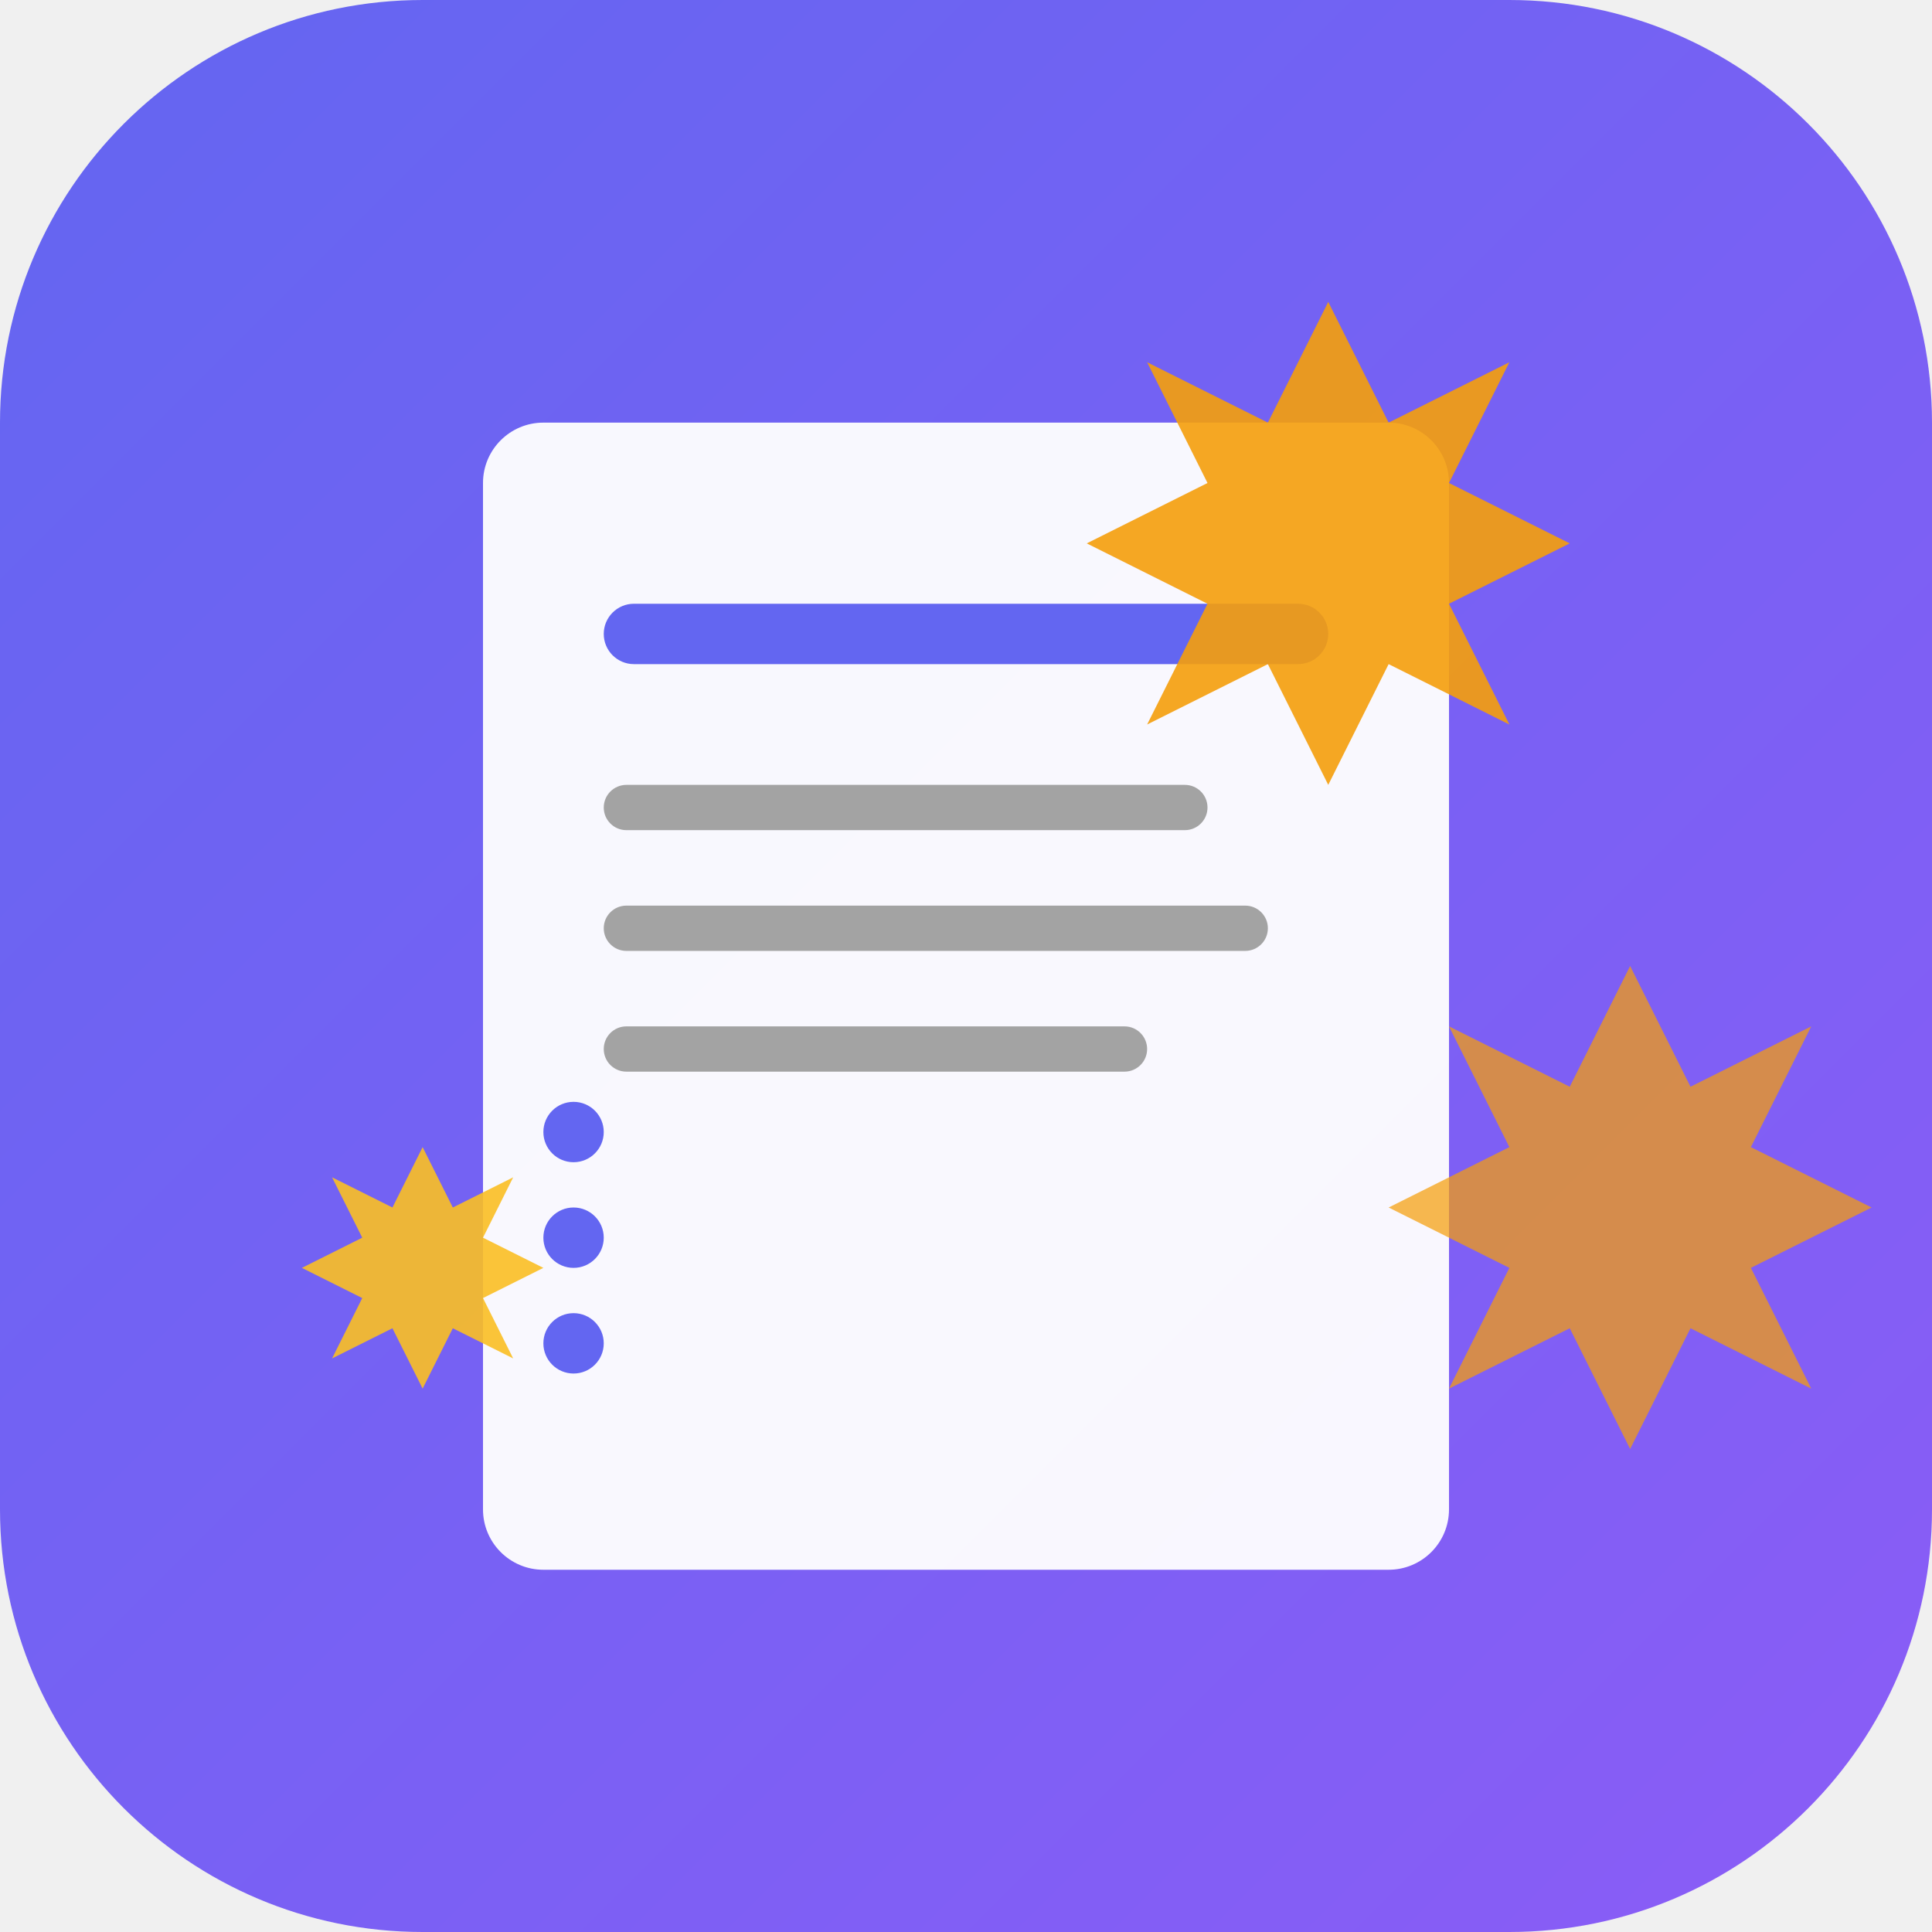
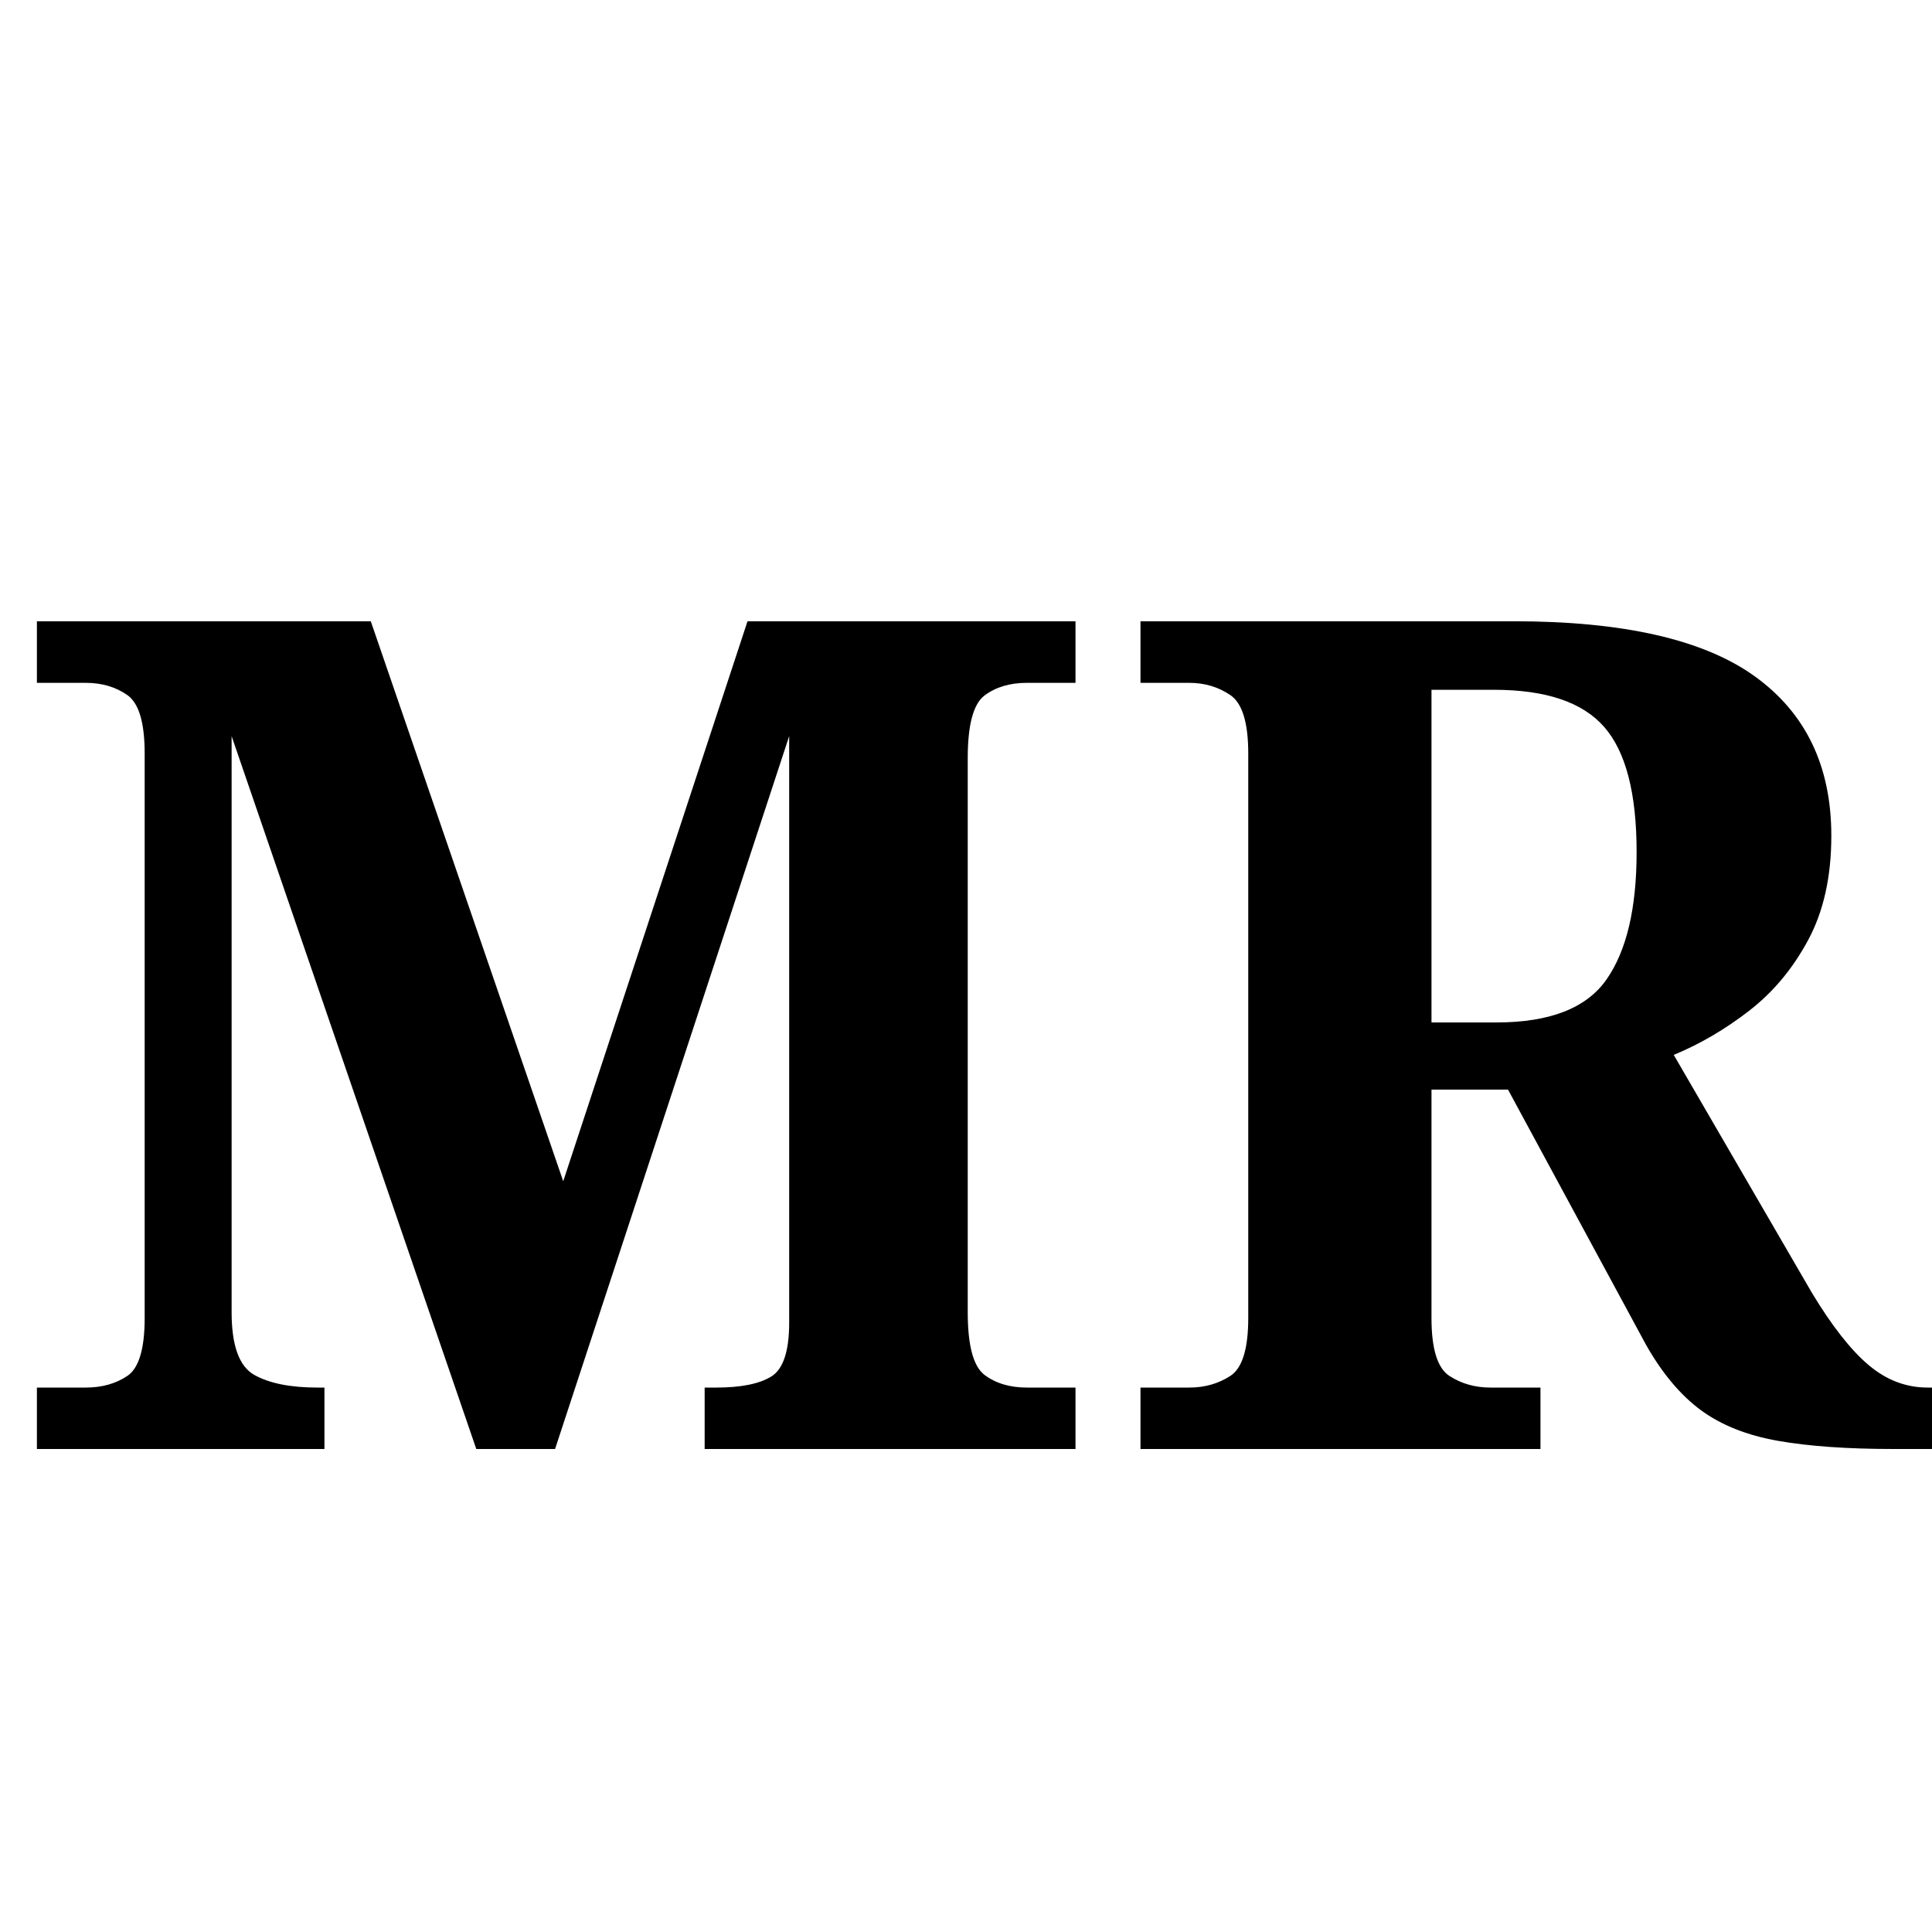
- <svg xmlns="http://www.w3.org/2000/svg" width="128" height="128" viewBox="0 0 128 128" fill="none">
-   <defs>
-     <linearGradient id="bgGradient" x1="0" y1="0" x2="128" y2="128" gradientUnits="userSpaceOnUse">
-       <stop offset="0%" stop-color="#6366f1" />
-       <stop offset="100%" stop-color="#8b5cf6" />
-     </linearGradient>
-     <linearGradient id="sparkleGradient" x1="0" y1="0" x2="24" y2="24" gradientUnits="userSpaceOnUse">
-       <stop offset="0%" stop-color="#fbbf24" />
-       <stop offset="100%" stop-color="#f59e0b" />
-     </linearGradient>
-   </defs>
-   <rect width="128" height="128" rx="28" fill="url(#bgGradient)" />
-   <rect x="32" y="28" width="64" height="76" rx="4" fill="white" opacity="0.95" />
-   <rect x="40" y="40" width="48" height="4" rx="2" fill="#6366f1" />
-   <rect x="40" y="52" width="40" height="3" rx="1.5" fill="#a3a3a3" />
-   <rect x="40" y="60" width="44" height="3" rx="1.5" fill="#a3a3a3" />
-   <rect x="40" y="68" width="36" height="3" rx="1.5" fill="#a3a3a3" />
-   <circle cx="38" cy="75" r="2" fill="#6366f1" />
-   <circle cx="38" cy="82" r="2" fill="#6366f1" />
-   <circle cx="38" cy="89" r="2" fill="#6366f1" />
-   <g opacity="0.9">
-     <path d="M 88 20 L 92 28 L 100 24 L 96 32 L 104 36 L 96 40 L 100 48 L 92 44 L 88 52 L 84 44 L 76 48 L 80 40 L 72 36 L 80 32 L 76 24 L 84 28 Z" fill="url(#sparkleGradient)" />
-     <path d="M 108 64 L 112 72 L 120 68 L 116 76 L 124 80 L 116 84 L 120 92 L 112 88 L 108 96 L 104 88 L 96 92 L 100 84 L 92 80 L 100 76 L 96 68 L 104 72 Z" fill="url(#sparkleGradient)" opacity="0.8" />
-     <path d="M 28 76 L 30 80 L 34 78 L 32 82 L 36 84 L 32 86 L 34 90 L 30 88 L 28 92 L 26 88 L 22 90 L 24 86 L 20 84 L 24 82 L 22 78 L 26 80 Z" fill="#fbbf24" />
-   </g>
+ <svg xmlns="http://www.w3.org/2000/svg" width="128" height="128" viewBox="0 0 200 200">
+   <rect width="200" height="200" fill="#ffffff" />
+   <text x="100" y="150" font-family="Georgia, serif" font-size="120" font-weight="bold" text-anchor="middle" fill="#000000">
+     MR
+   </text>
</svg>
